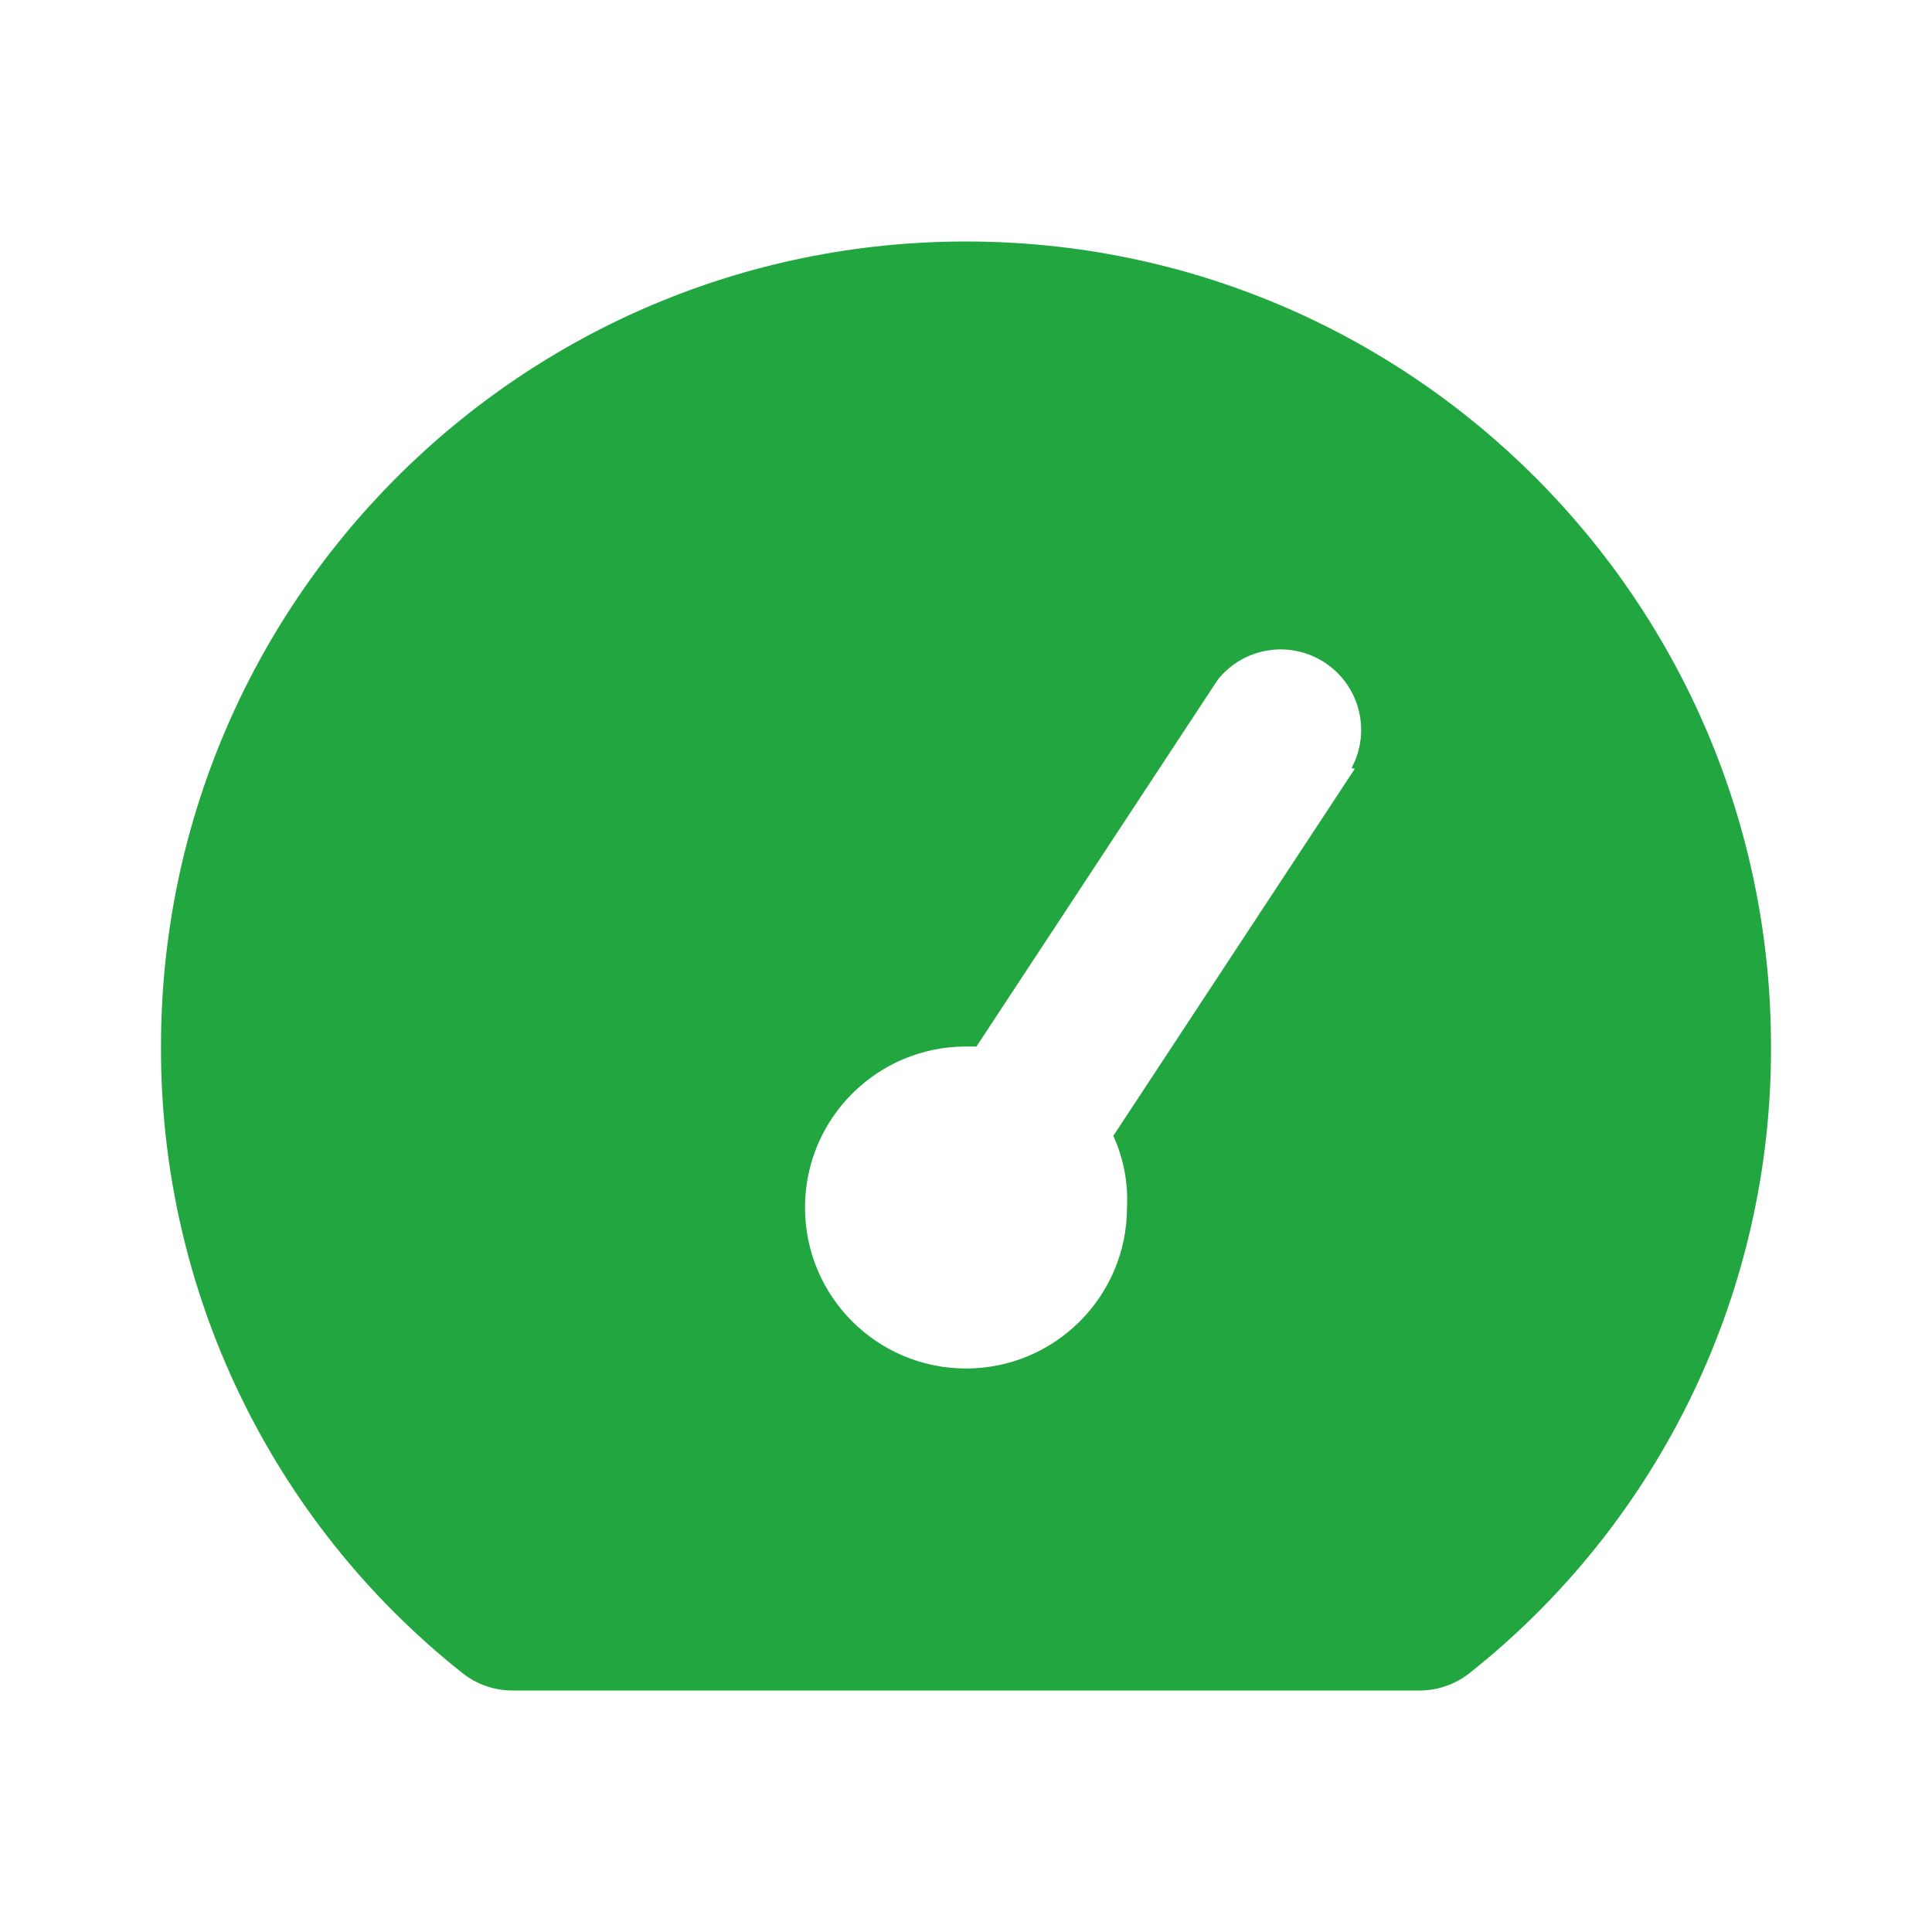
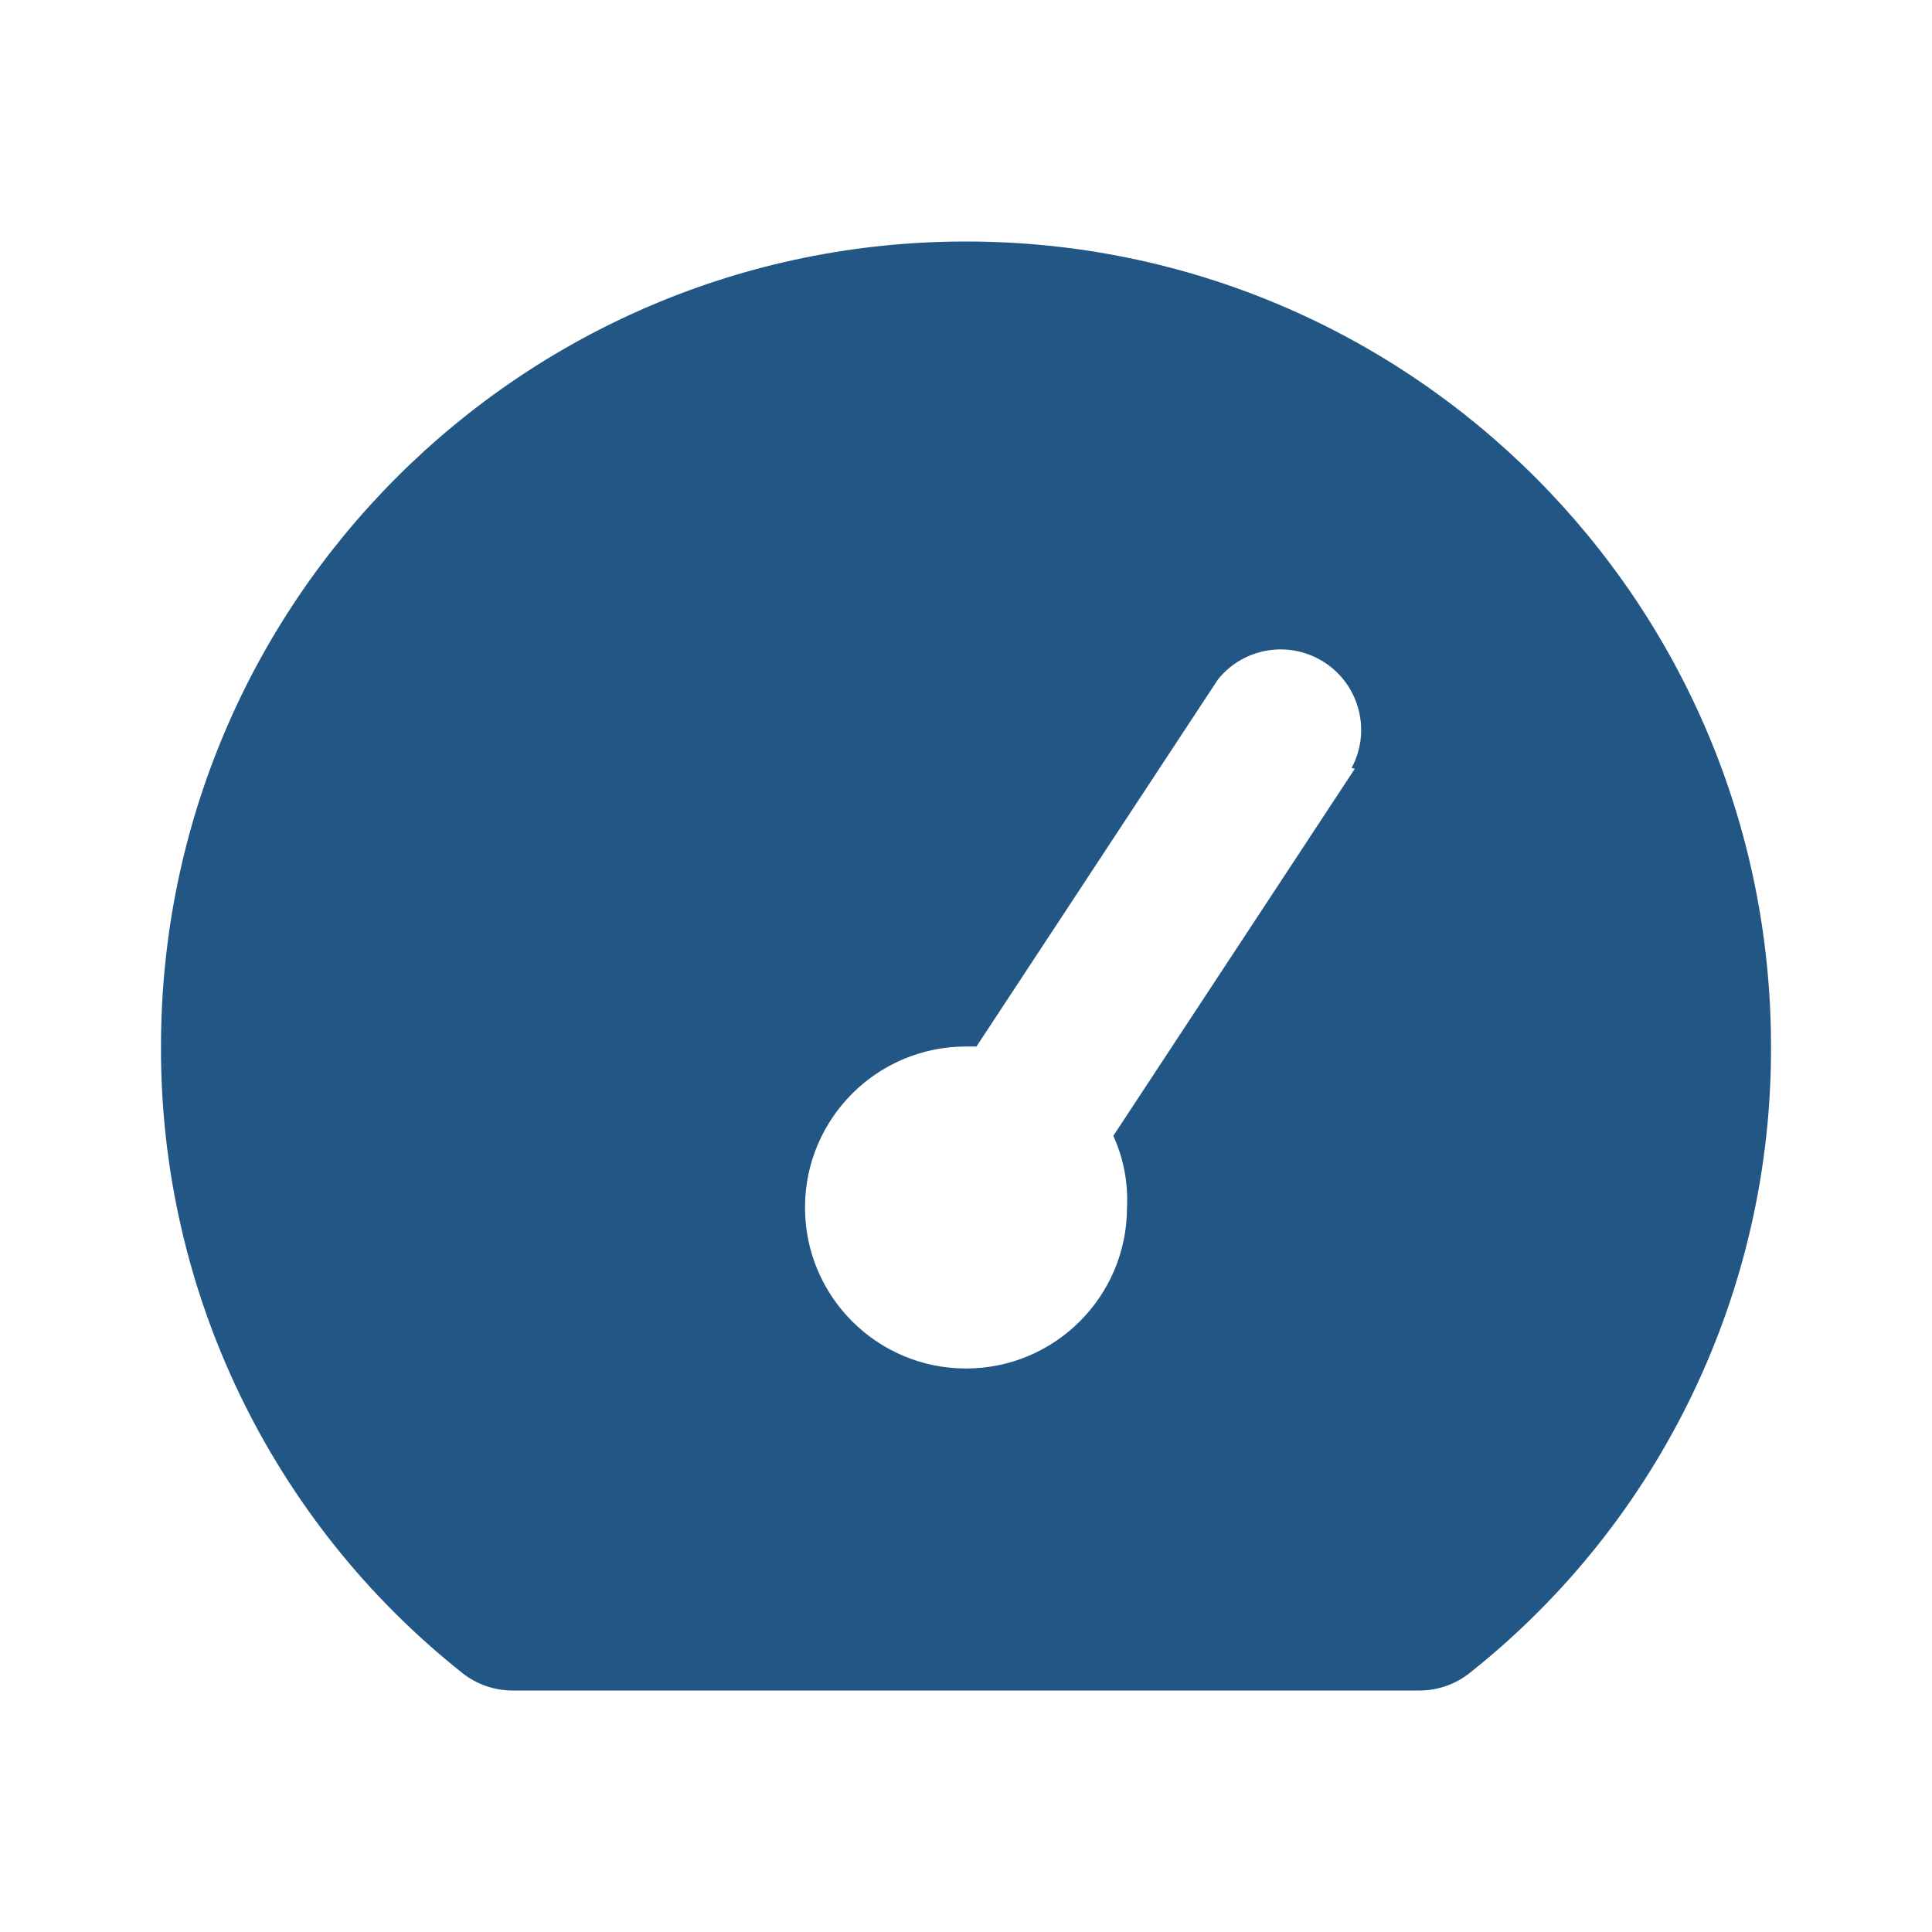
- <svg xmlns="http://www.w3.org/2000/svg" fill="#21a640" width="800px" height="800px" viewBox="0 0 24 24" id="dashboard-alt-2" class="icon glyph">
+ <svg xmlns="http://www.w3.org/2000/svg" fill="#225785" width="800px" height="800px" viewBox="0 0 24 24" id="dashboard-alt-2" class="icon glyph">
  <g id="SVGRepo_bgCarrier" stroke-width="0" />
  <g id="SVGRepo_tracerCarrier" stroke-linecap="round" stroke-linejoin="round" />
  <g id="SVGRepo_iconCarrier">
    <path d="M12,3A10,10,0,0,0,2,13a9.89,9.89,0,0,0,3.74,7.78,1,1,0,0,0,.62.22H17.64a1,1,0,0,0,.62-.22A9.89,9.89,0,0,0,22,13,10,10,0,0,0,12,3Zm4.83,6.55-3,4.56A1.91,1.91,0,0,1,14,15a2,2,0,1,1-2-2h.13l3-4.56a1,1,0,0,1,1.66,1.1Z" />
  </g>
</svg>
